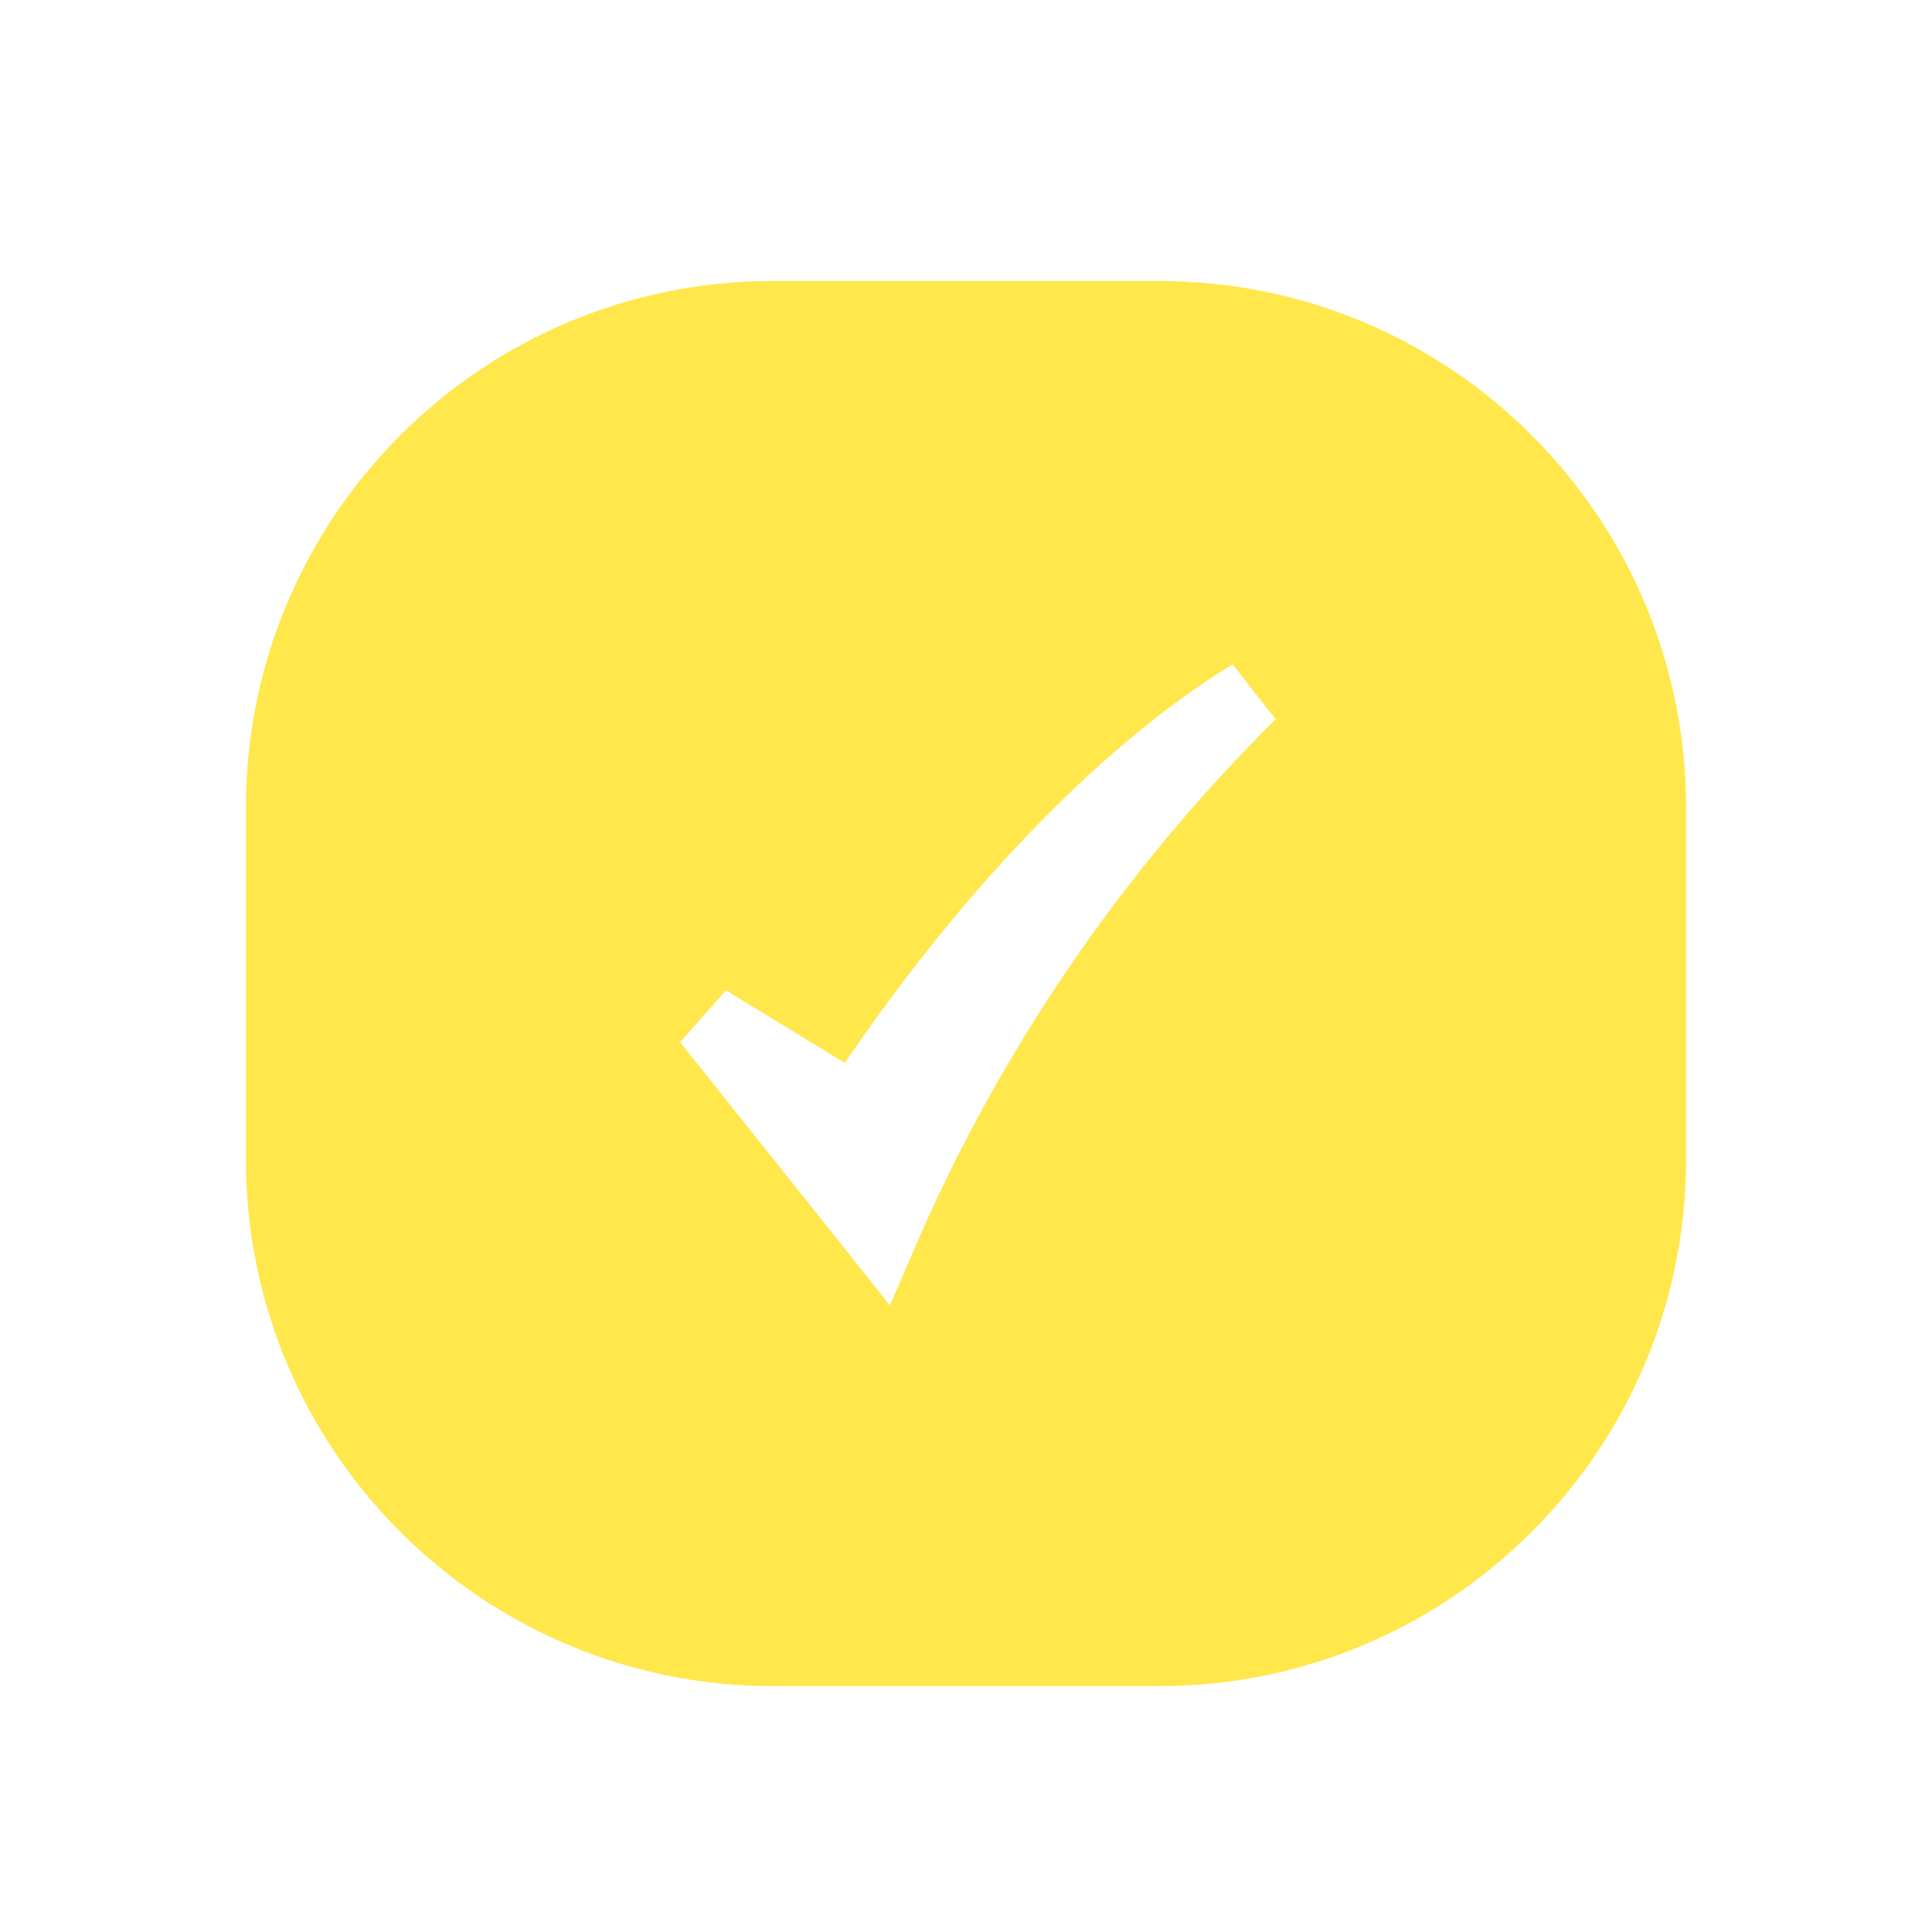
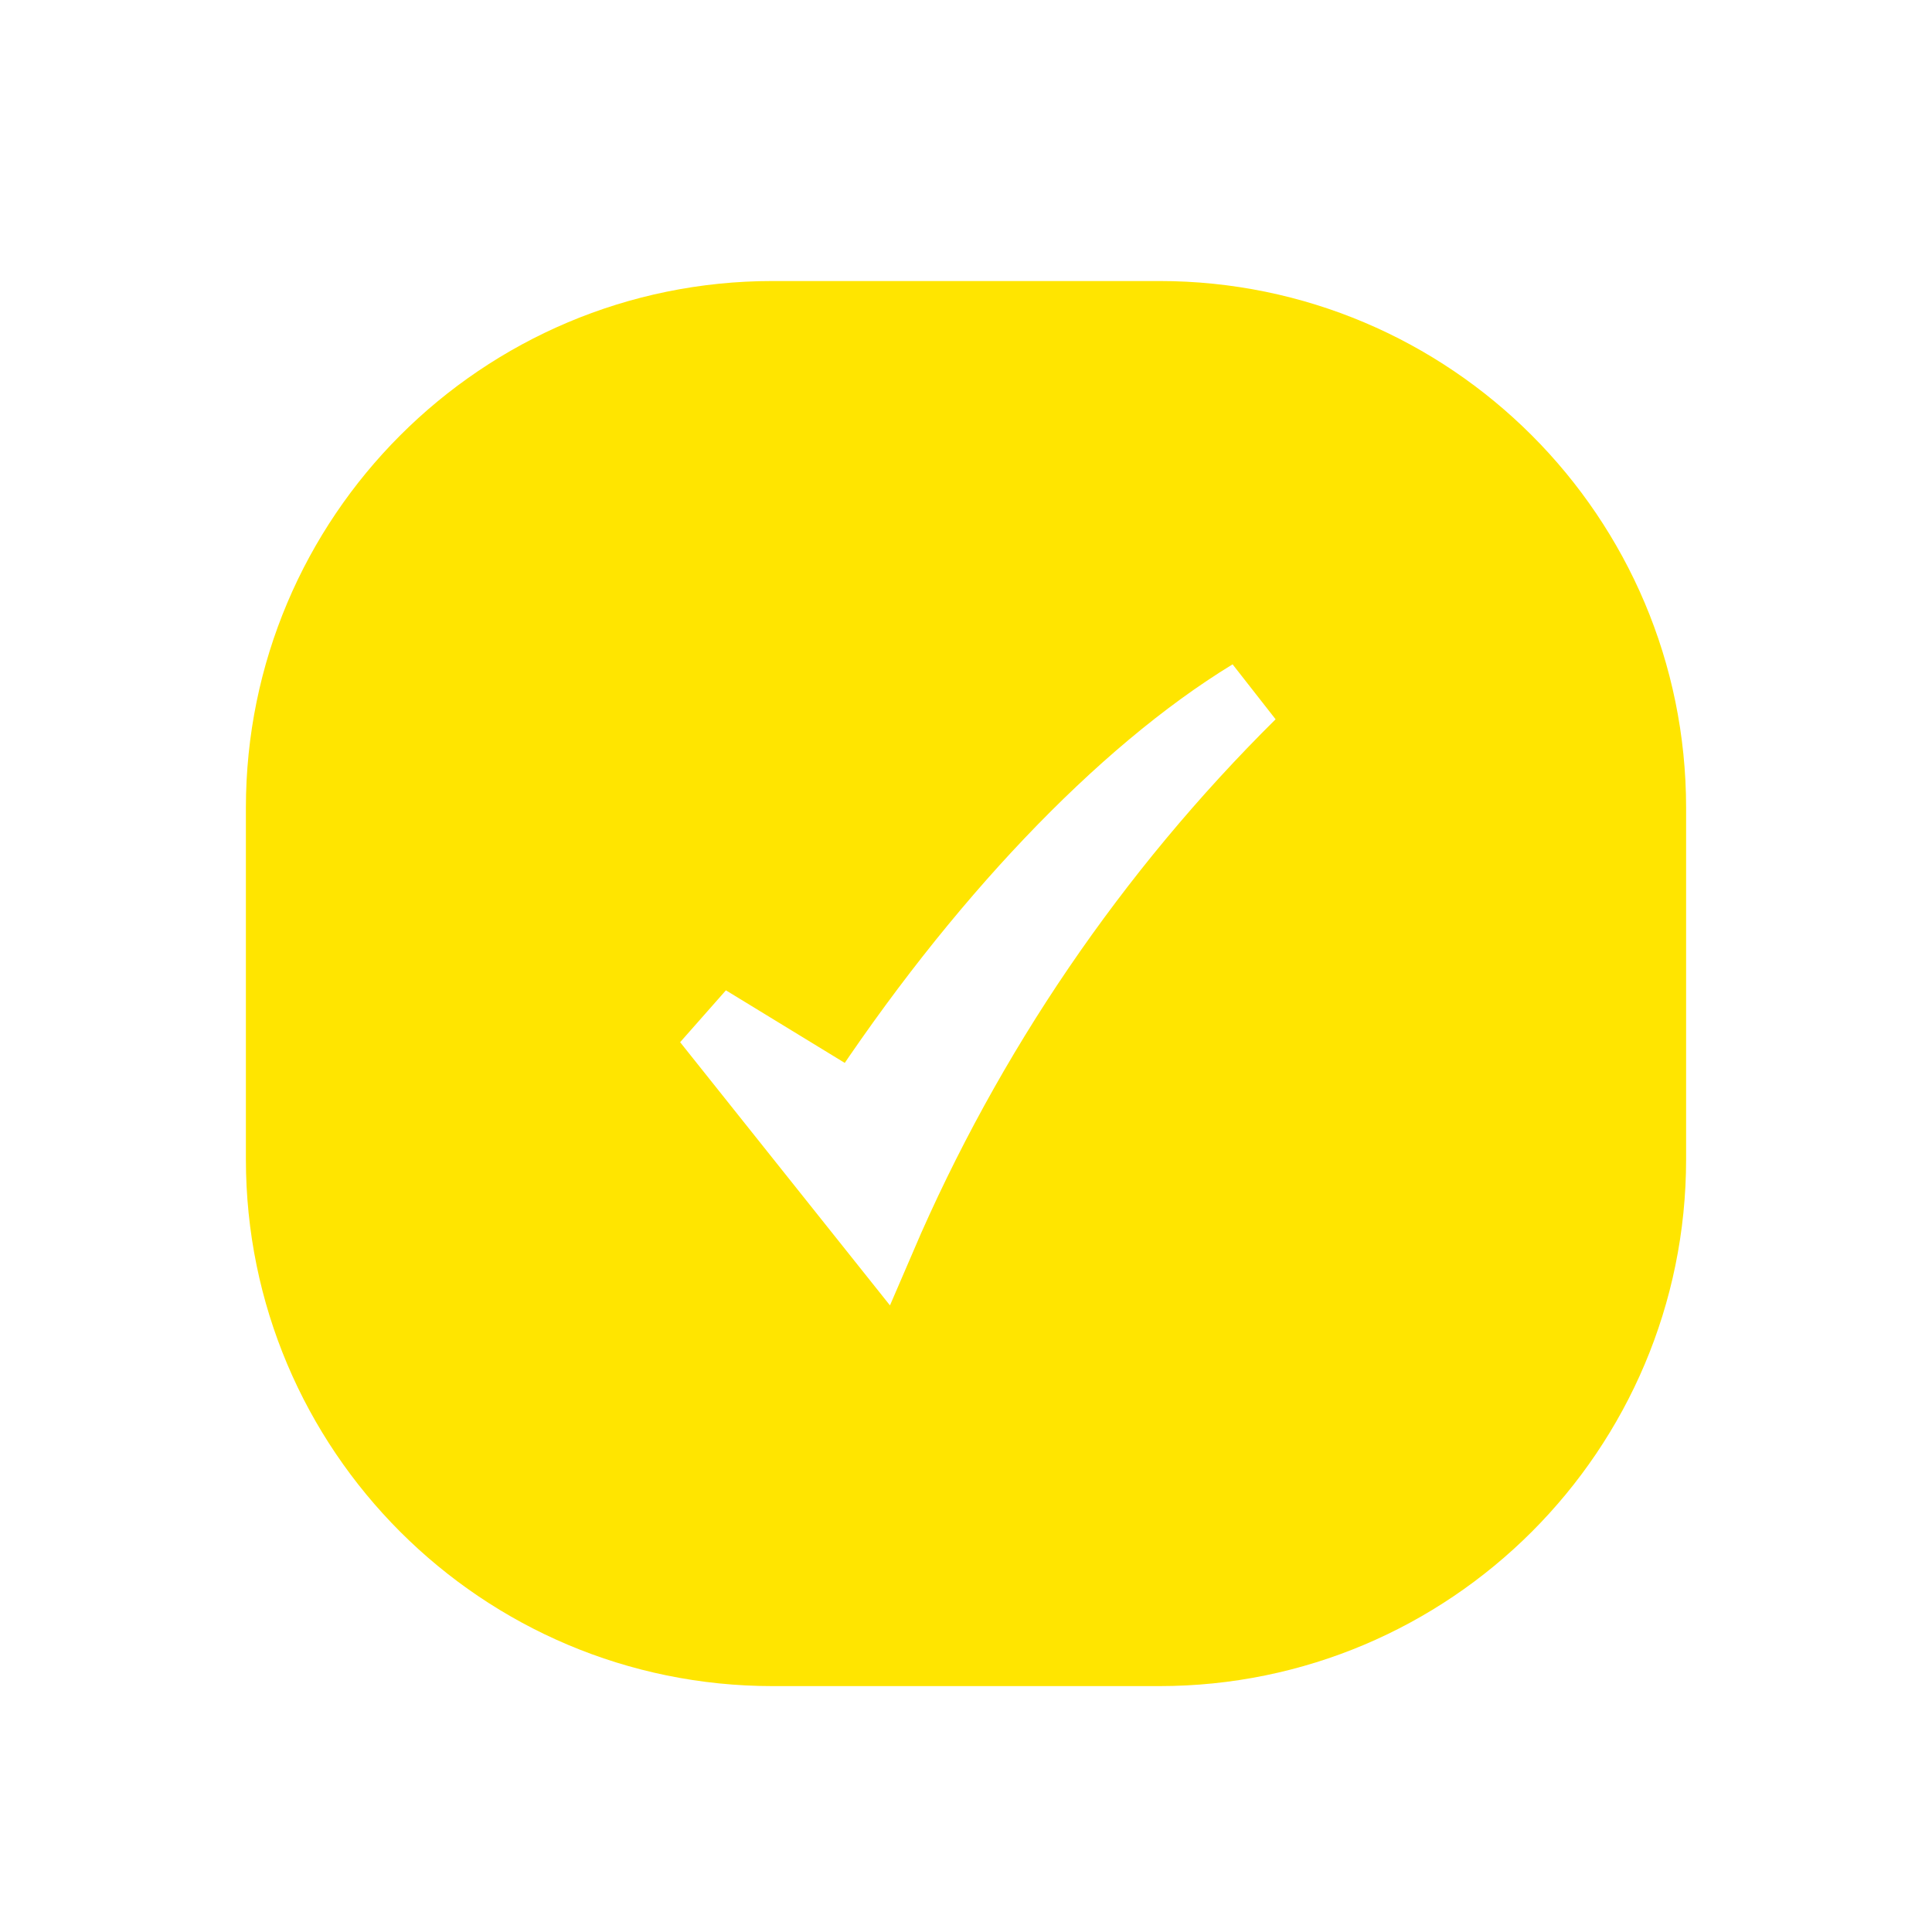
<svg xmlns="http://www.w3.org/2000/svg" width="55" height="55" viewBox="0 0 55 55">
  <defs>
    <clipPath id="clip-아트보드_1">
      <rect width="55" height="55" />
    </clipPath>
  </defs>
  <g id="아트보드_1" data-name="아트보드 – 1" clip-path="url(#clip-아트보드_1)">
    <rect width="55" height="55" fill="#fff" />
-     <rect id="사각형_122" data-name="사각형 122" width="41" height="40" rx="15" transform="translate(7 8)" fill="#ffe74c" />
+     <rect id="사각형_122" data-name="사각형 122" width="41" height="40" rx="15" transform="translate(7 8)" fill="#ffe500" />
    <g id="layer1" transform="translate(20.144 19.767)">
      <g id="layer1-2">
        <path id="path4068" d="M321.013-454.06l4.932,6.186a48.95,48.95,0,0,1,10.534-15.466c-3.7,2.257-7.78,6.543-11.264,11.846Z" transform="translate(-321.013 463.339)" fill="#fff" stroke="#fff" stroke-width="2" />
      </g>
    </g>
  </g>
</svg>
